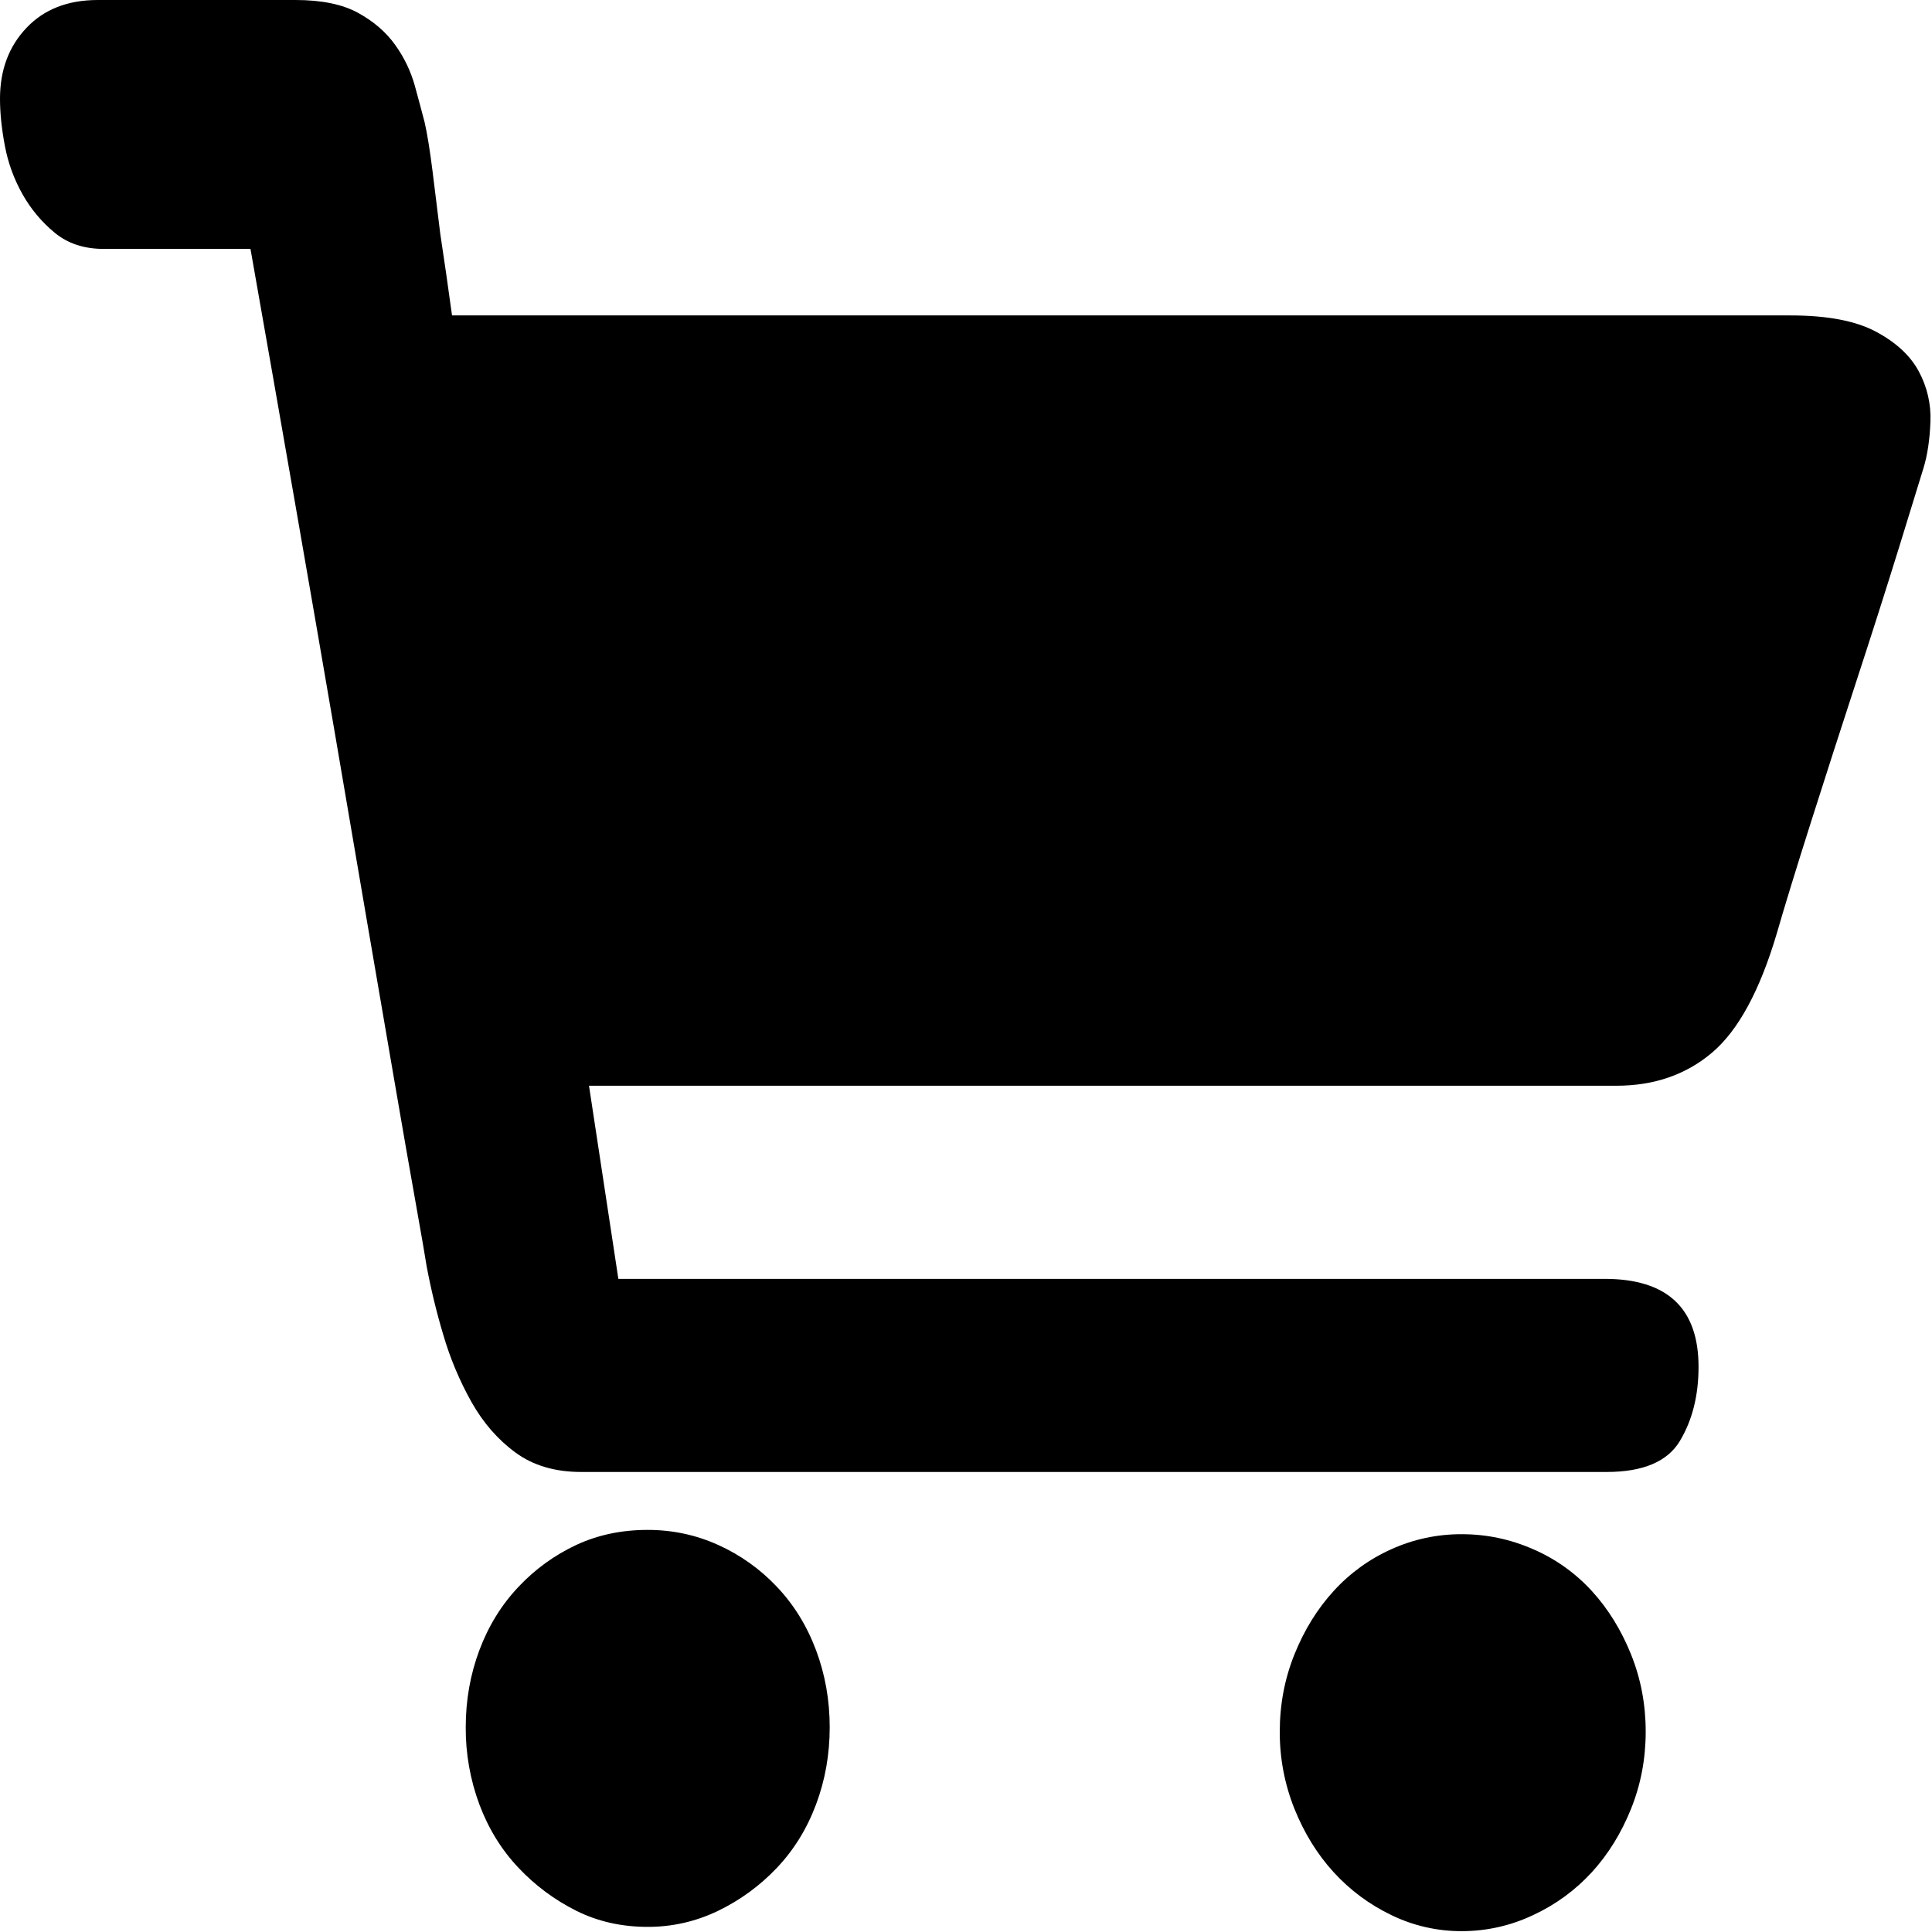
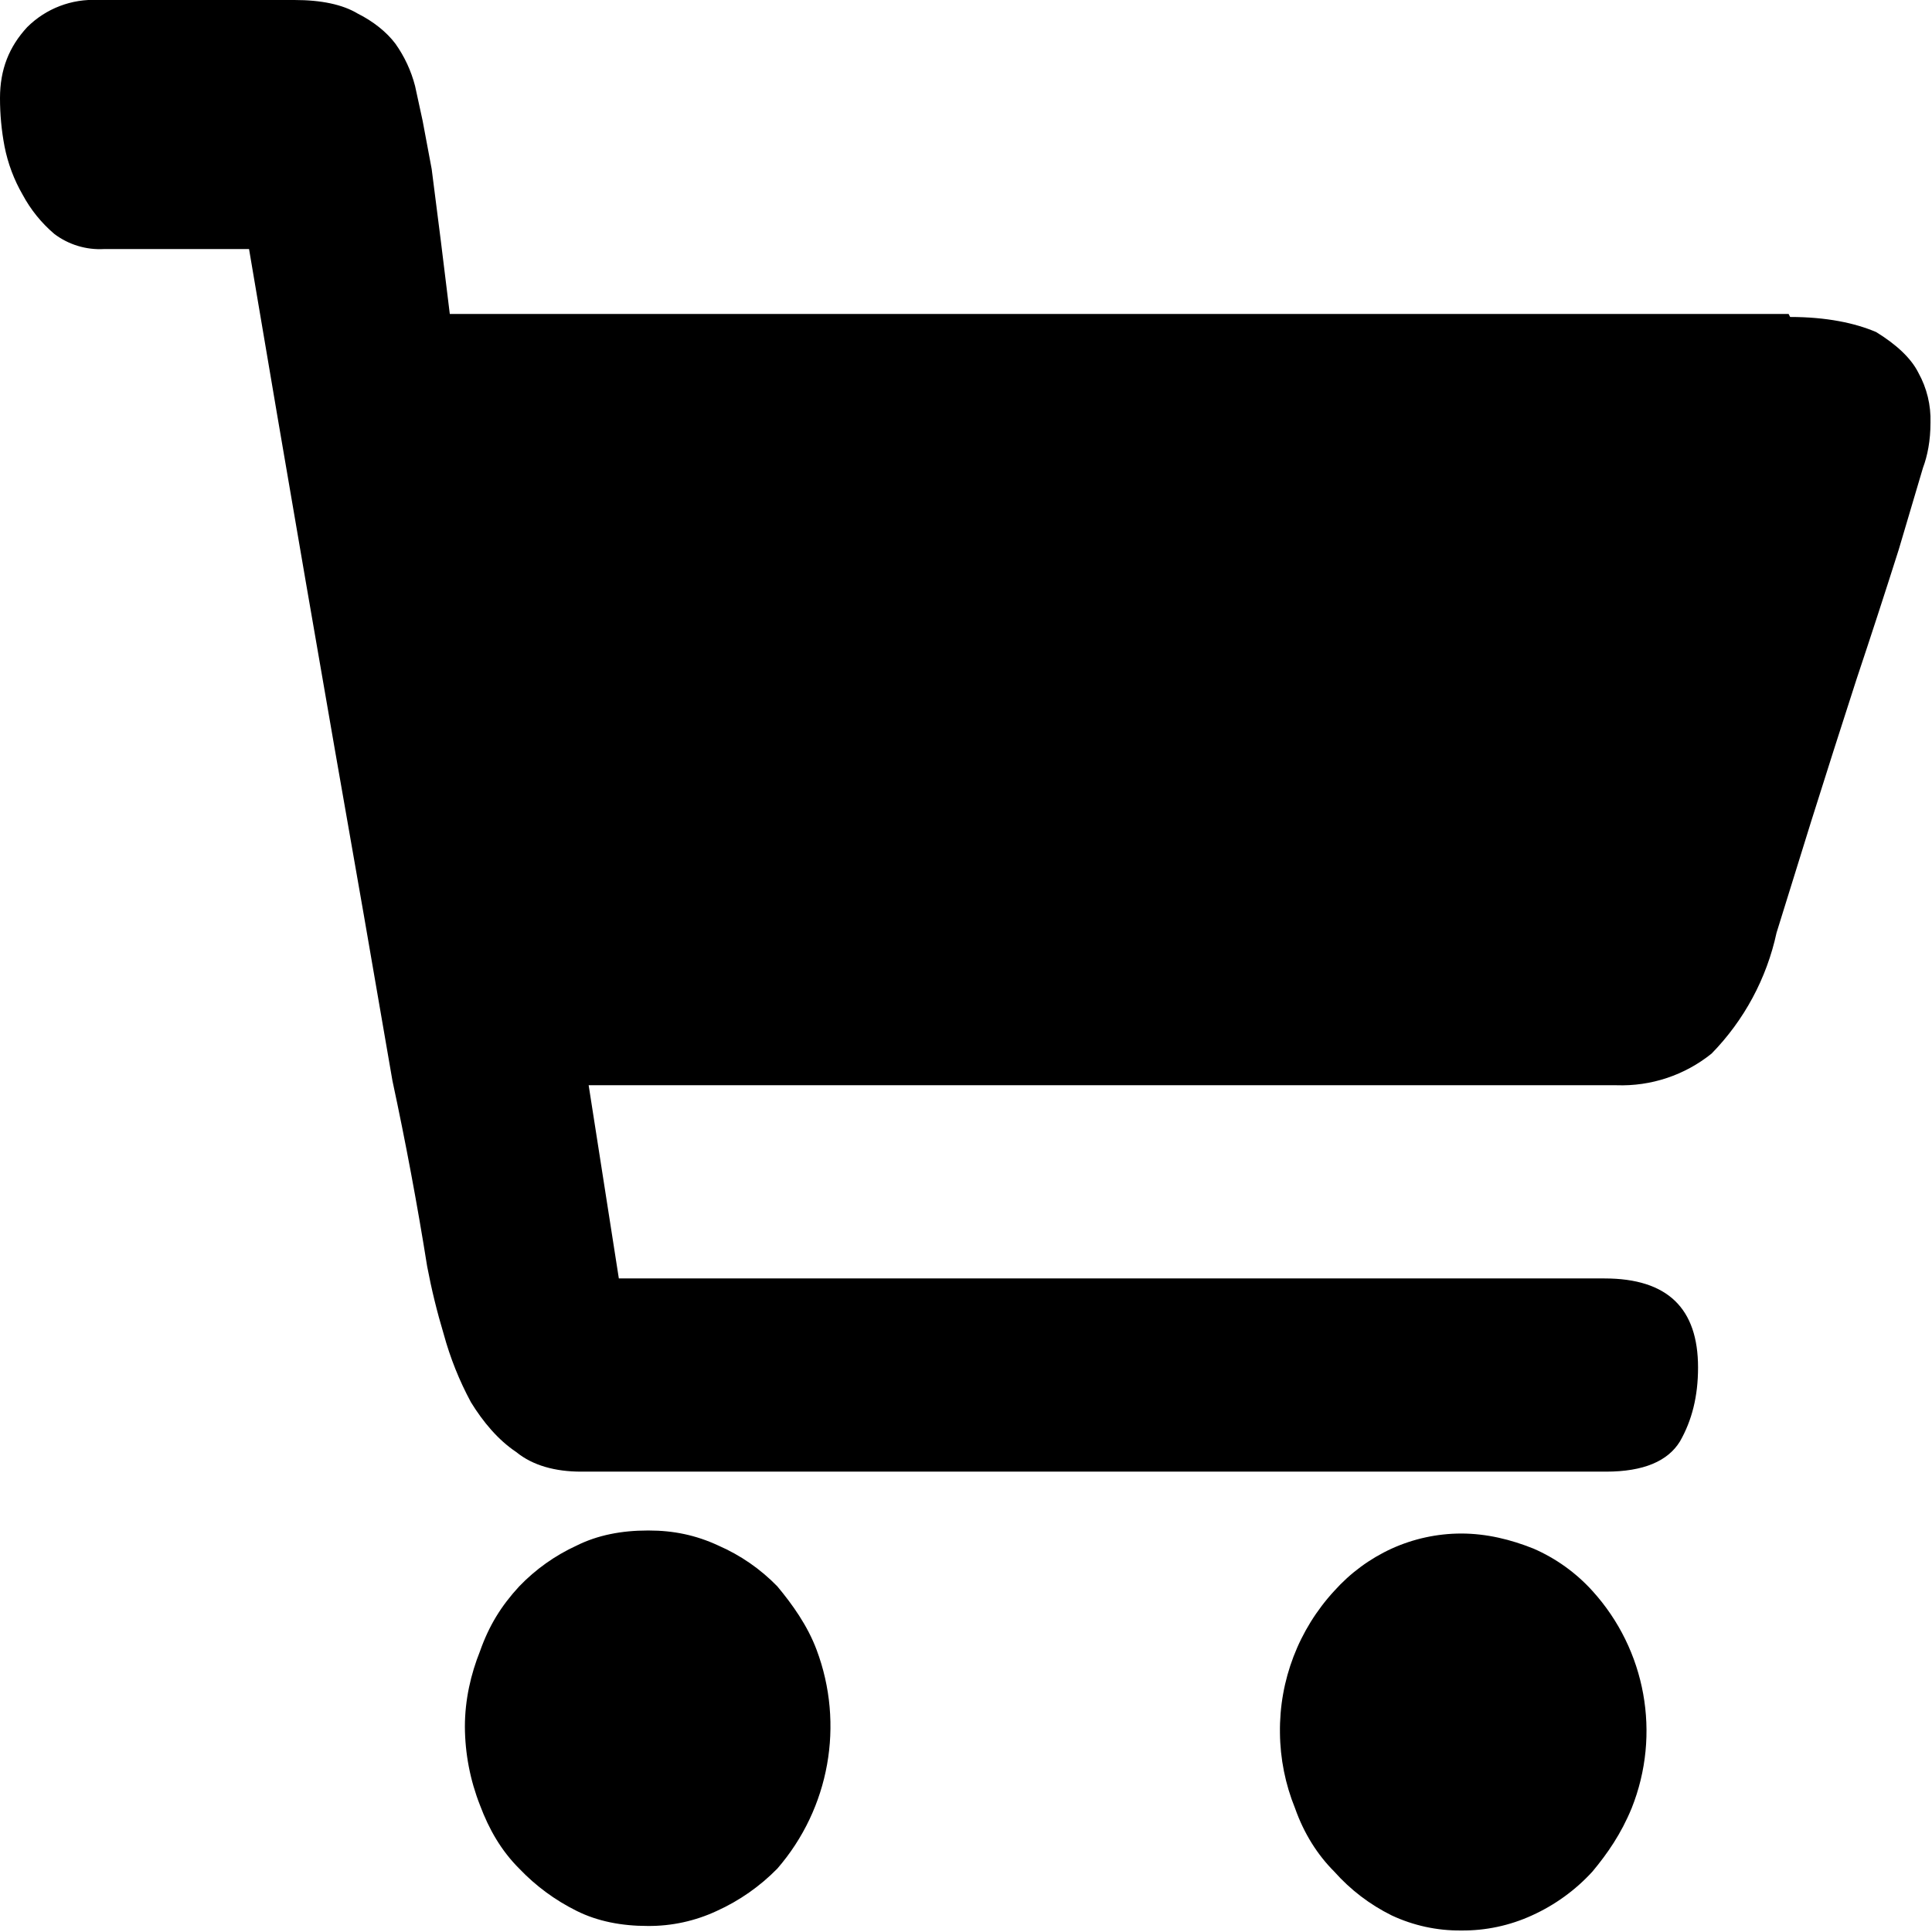
<svg xmlns="http://www.w3.org/2000/svg" width="128" height="128">
-   <path d="M42.913 101.36c1.642 0 3.198.332 4.667.996a12.28 12.28 0 0 1 3.89 2.772c1.123 1.184 1.987 2.582 2.592 4.193.605 1.612.908 3.318.908 5.118 0 1.8-.303 3.507-.908 5.118-.605 1.611-1.469 3.01-2.593 4.194a13.3 13.3 0 0 1-3.889 2.843 10.582 10.582 0 0 1-4.667 1.066c-1.729 0-3.306-.355-4.732-1.066a13.604 13.604 0 0 1-3.825-2.843c-1.123-1.185-1.988-2.583-2.593-4.194a14.437 14.437 0 0 1-.907-5.118c0-1.8.302-3.506.907-5.118.605-1.61 1.47-3.009 2.593-4.193a12.515 12.515 0 0 1 3.825-2.772c1.426-.664 3.003-.996 4.732-.996zm53.932.285c1.643 0 3.22.331 4.733.995a11.386 11.386 0 0 1 3.889 2.772c1.08 1.185 1.945 2.583 2.593 4.194.648 1.61.972 3.317.972 5.118 0 1.8-.324 3.506-.972 5.117-.648 1.611-1.513 3.01-2.593 4.194a12.253 12.253 0 0 1-3.89 2.843 11 11 0 0 1-4.732 1.066 10.58 10.58 0 0 1-4.667-1.066 12.478 12.478 0 0 1-3.824-2.843c-1.08-1.185-1.945-2.583-2.593-4.194a13.581 13.581 0 0 1-.973-5.117c0-1.801.325-3.507.973-5.118.648-1.611 1.512-3.01 2.593-4.194a11.559 11.559 0 0 1 3.824-2.772 11.212 11.212 0 0 1 4.667-.995zm21.781-80.747c2.42 0 4.3.355 5.64 1.066 1.34.71 2.29 1.587 2.852 2.63a6.427 6.427 0 0 1 .778 3.34c-.044 1.185-.195 2.204-.454 3.057-.26.853-.8 2.606-1.62 5.26a589.268 589.268 0 0 1-2.788 8.743 1236.373 1236.373 0 0 0-3.047 9.453c-.994 3.128-1.75 5.592-2.269 7.393-1.123 3.79-2.55 6.42-4.278 7.89-1.728 1.469-3.846 2.203-6.352 2.203H39.023l1.945 12.795h65.342c4.148 0 6.223 1.943 6.223 5.828 0 1.896-.41 3.53-1.232 4.905-.821 1.374-2.442 2.061-4.862 2.061H38.505c-1.729 0-3.176-.426-4.343-1.28-1.167-.852-2.14-1.966-2.917-3.34a21.277 21.277 0 0 1-1.88-4.478 44.128 44.128 0 0 1-1.102-4.55c-.087-.568-.324-1.942-.713-4.122-.39-2.18-.865-4.904-1.426-8.174l-1.88-10.947c-.692-4.027-1.383-8.079-2.075-12.154-1.642-9.572-3.5-20.234-5.574-31.986H6.87c-1.296 0-2.377-.356-3.24-1.067a9.024 9.024 0 0 1-2.14-2.558 10.416 10.416 0 0 1-1.167-3.2C.108 8.53 0 7.488 0 6.54c0-1.896.583-3.46 1.75-4.69C2.917.615 4.494 0 6.482 0h13.095c1.728 0 3.111.284 4.148.853 1.037.569 1.858 1.28 2.463 2.132a8.548 8.548 0 0 1 1.297 2.701c.26.948.475 1.754.648 2.417.173.758.346 1.825.519 3.199.173 1.374.345 2.772.518 4.193.26 1.706.519 3.507.778 5.403h88.678z" />
+   <path d="M43 101.4c1.6 0 3.1.3 4.6 1a12.3 12.3 0 0 1 3.9 2.7c1 1.2 2 2.6 2.6 4.2a14.4 14.4 0 0 1-2.6 14.5 13.3 13.3 0 0 1-4 2.8 10.6 10.6 0 0 1-4.6 1c-1.7 0-3.3-.3-4.7-1a13.6 13.6 0 0 1-3.8-2.8c-1.2-1.2-2-2.6-2.6-4.2a14.4 14.4 0 0 1-1-5.2c0-1.8.4-3.5 1-5 .6-1.7 1.4-3 2.6-4.3a12.5 12.5 0 0 1 3.8-2.7c1.4-.7 3-1 4.7-1zm53.8.2c1.7 0 3.3.4 4.8 1a11.4 11.4 0 0 1 3.9 2.8 13.8 13.8 0 0 1 2.6 14.4c-.7 1.7-1.6 3-2.6 4.2a12.3 12.3 0 0 1-4 2.9 11 11 0 0 1-4.7 1 10.6 10.6 0 0 1-4.6-1 12.5 12.5 0 0 1-3.8-2.9c-1.1-1.1-2-2.5-2.6-4.2a13.6 13.6 0 0 1-1-5 13.6 13.6 0 0 1 3.6-9.4 11.6 11.6 0 0 1 3.8-2.8 11.2 11.2 0 0 1 4.6-1zM118.6 21c2.4 0 4.3.4 5.7 1 1.3.8 2.3 1.7 2.8 2.7a6.4 6.4 0 0 1 .8 3.3c0 1.2-.2 2.2-.5 3l-1.6 5.4A589.3 589.3 0 0 1 123 45a1236.4 1236.4 0 0 0-3 9.4l-2.3 7.4a16.4 16.4 0 0 1-4.3 8 9.5 9.5 0 0 1-6.3 2.1H39L41 84.7h65.3c4.2 0 6.2 2 6.2 5.9 0 1.9-.4 3.5-1.2 4.9-.8 1.3-2.4 2-4.9 2H38.5c-1.7 0-3.2-.4-4.3-1.3-1.2-.8-2.2-2-3-3.3a21.3 21.3 0 0 1-1.8-4.5 44.1 44.1 0 0 1-1.1-4.5A233.5 233.5 0 0 0 26 71.6l-1.9-11a6273.2 6273.2 0 0 1-7.6-44.1H6.9a5 5 0 0 1-3.3-1 9 9 0 0 1-2.1-2.6A10.4 10.4 0 0 1 .3 9.7 17 17 0 0 1 0 6.5c0-1.9.6-3.4 1.8-4.7A6.2 6.2 0 0 1 6.5 0h13c1.8 0 3.2.3 4.2.9 1 .5 1.9 1.2 2.5 2a8.5 8.5 0 0 1 1.3 2.8L28 8l.6 3.2a1032.4 1032.4 0 0 1 1.2 9.6h88.7z" />
</svg>
